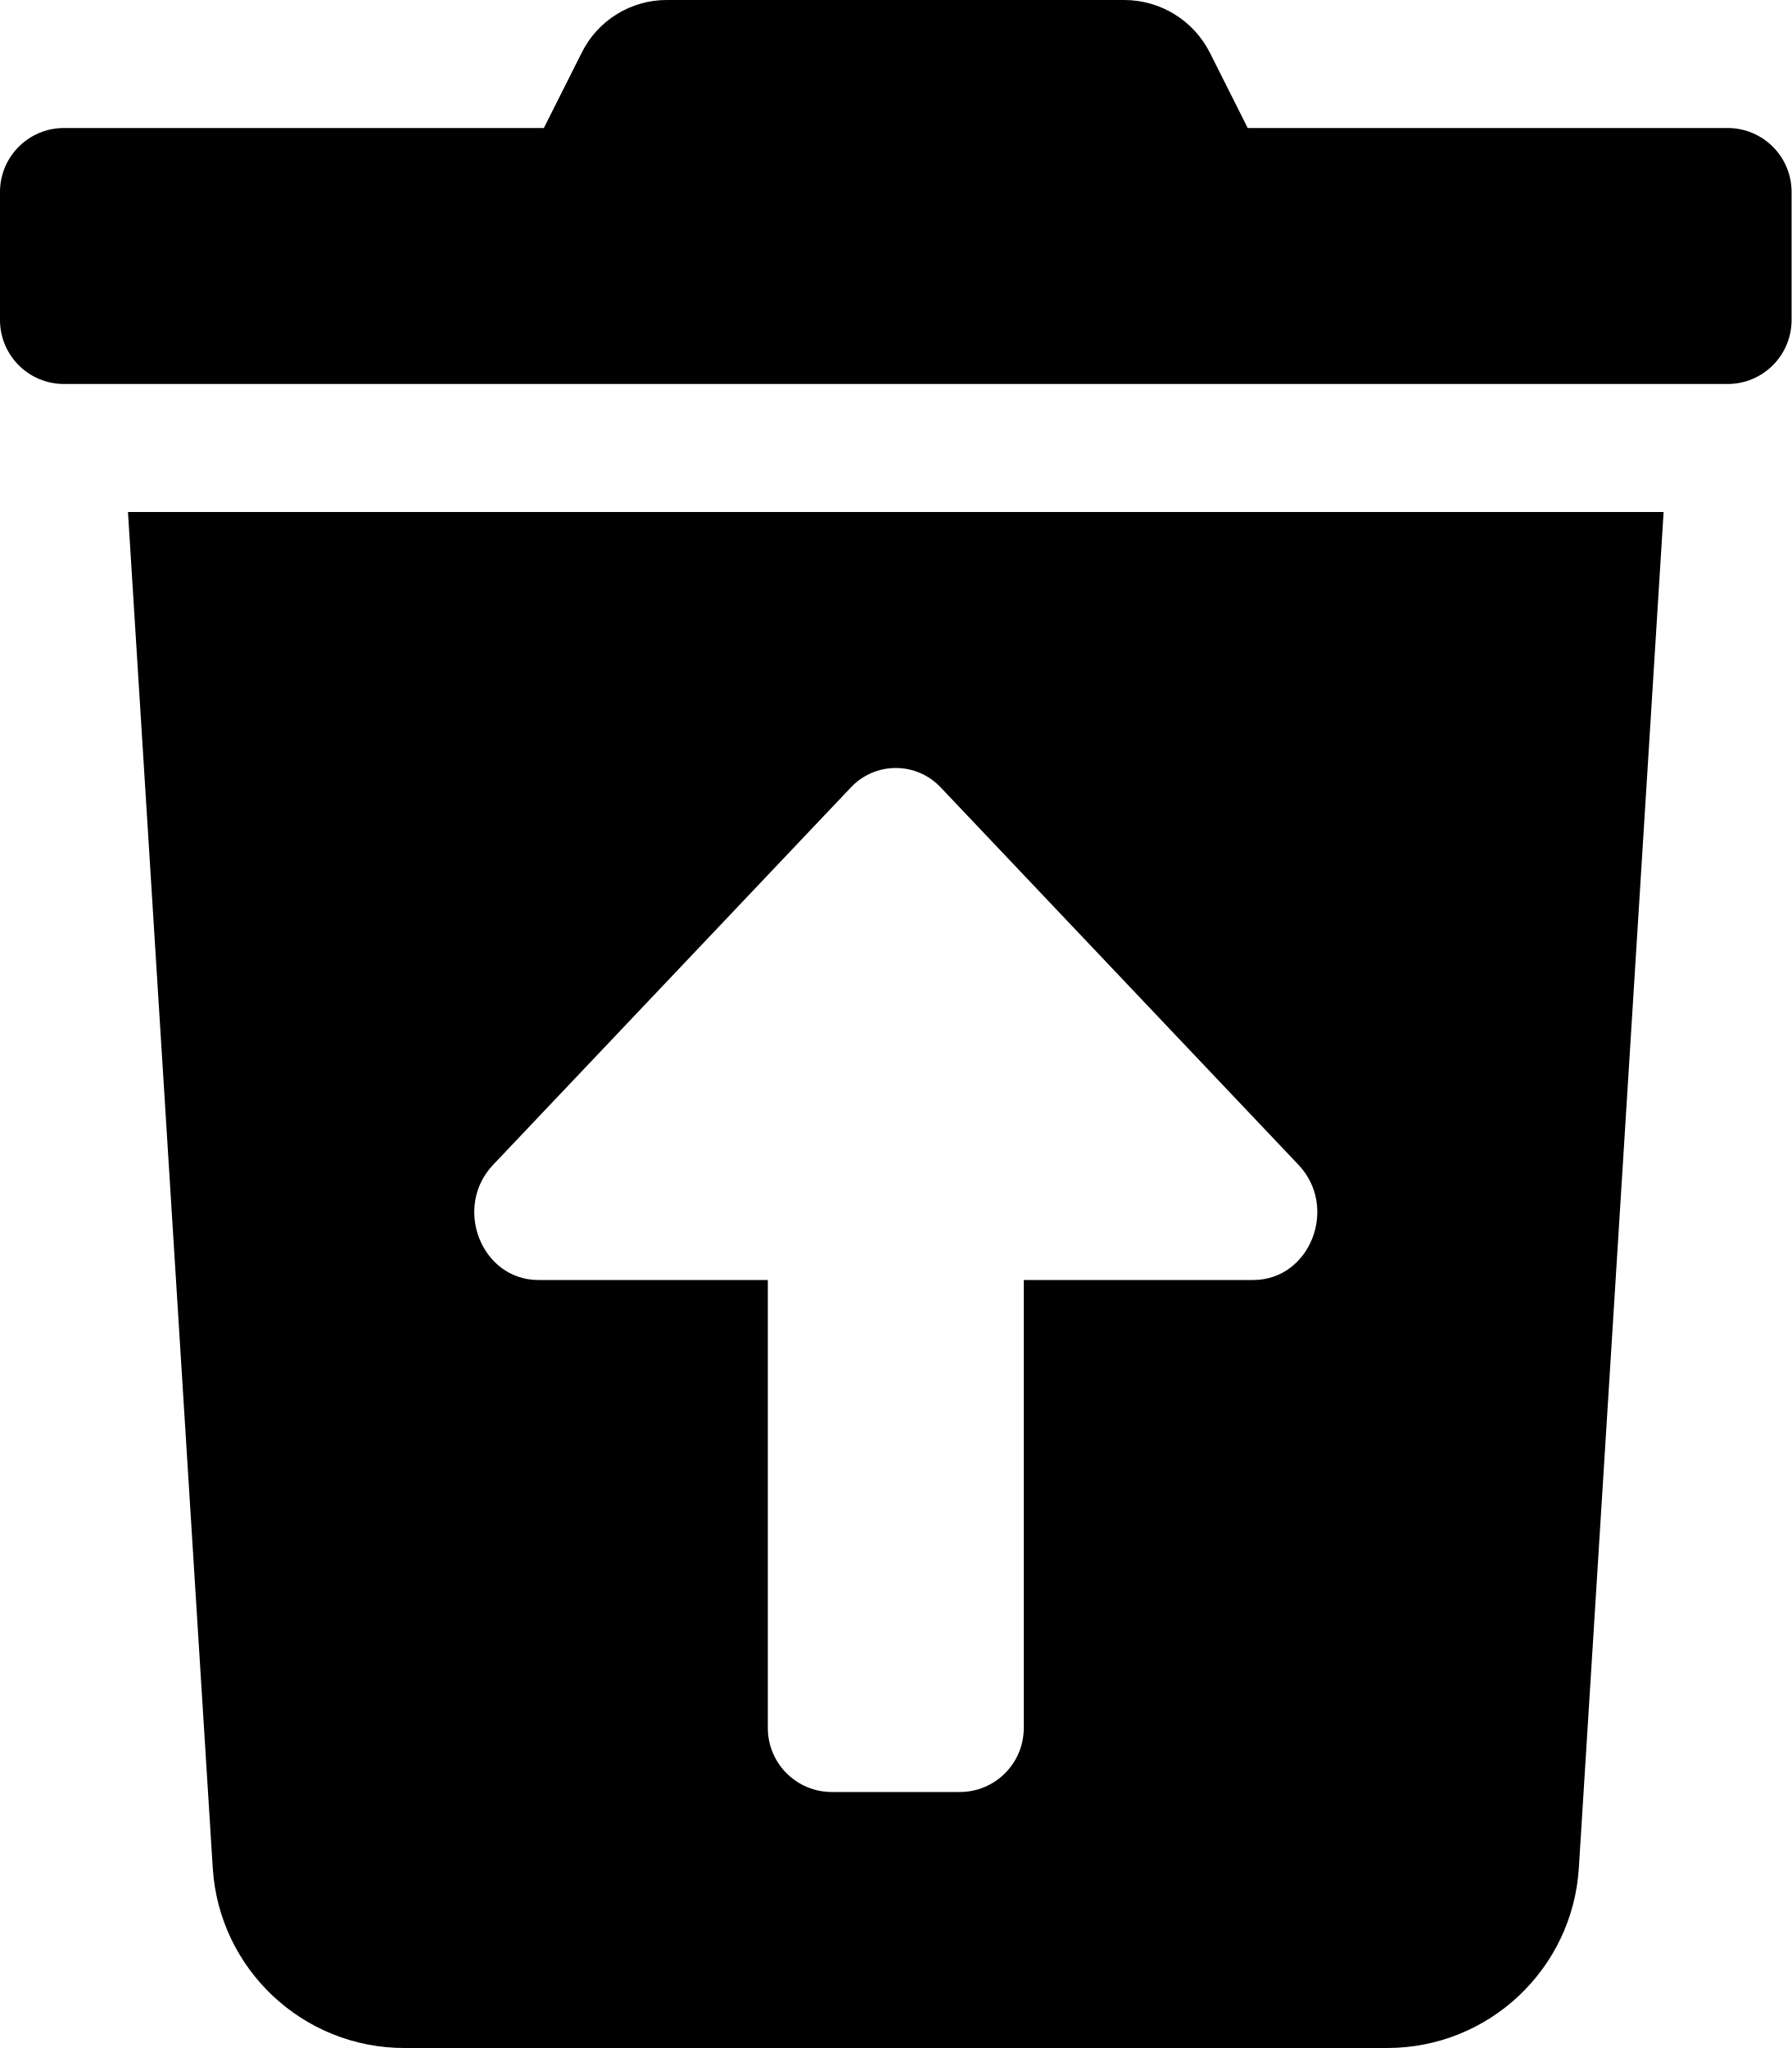
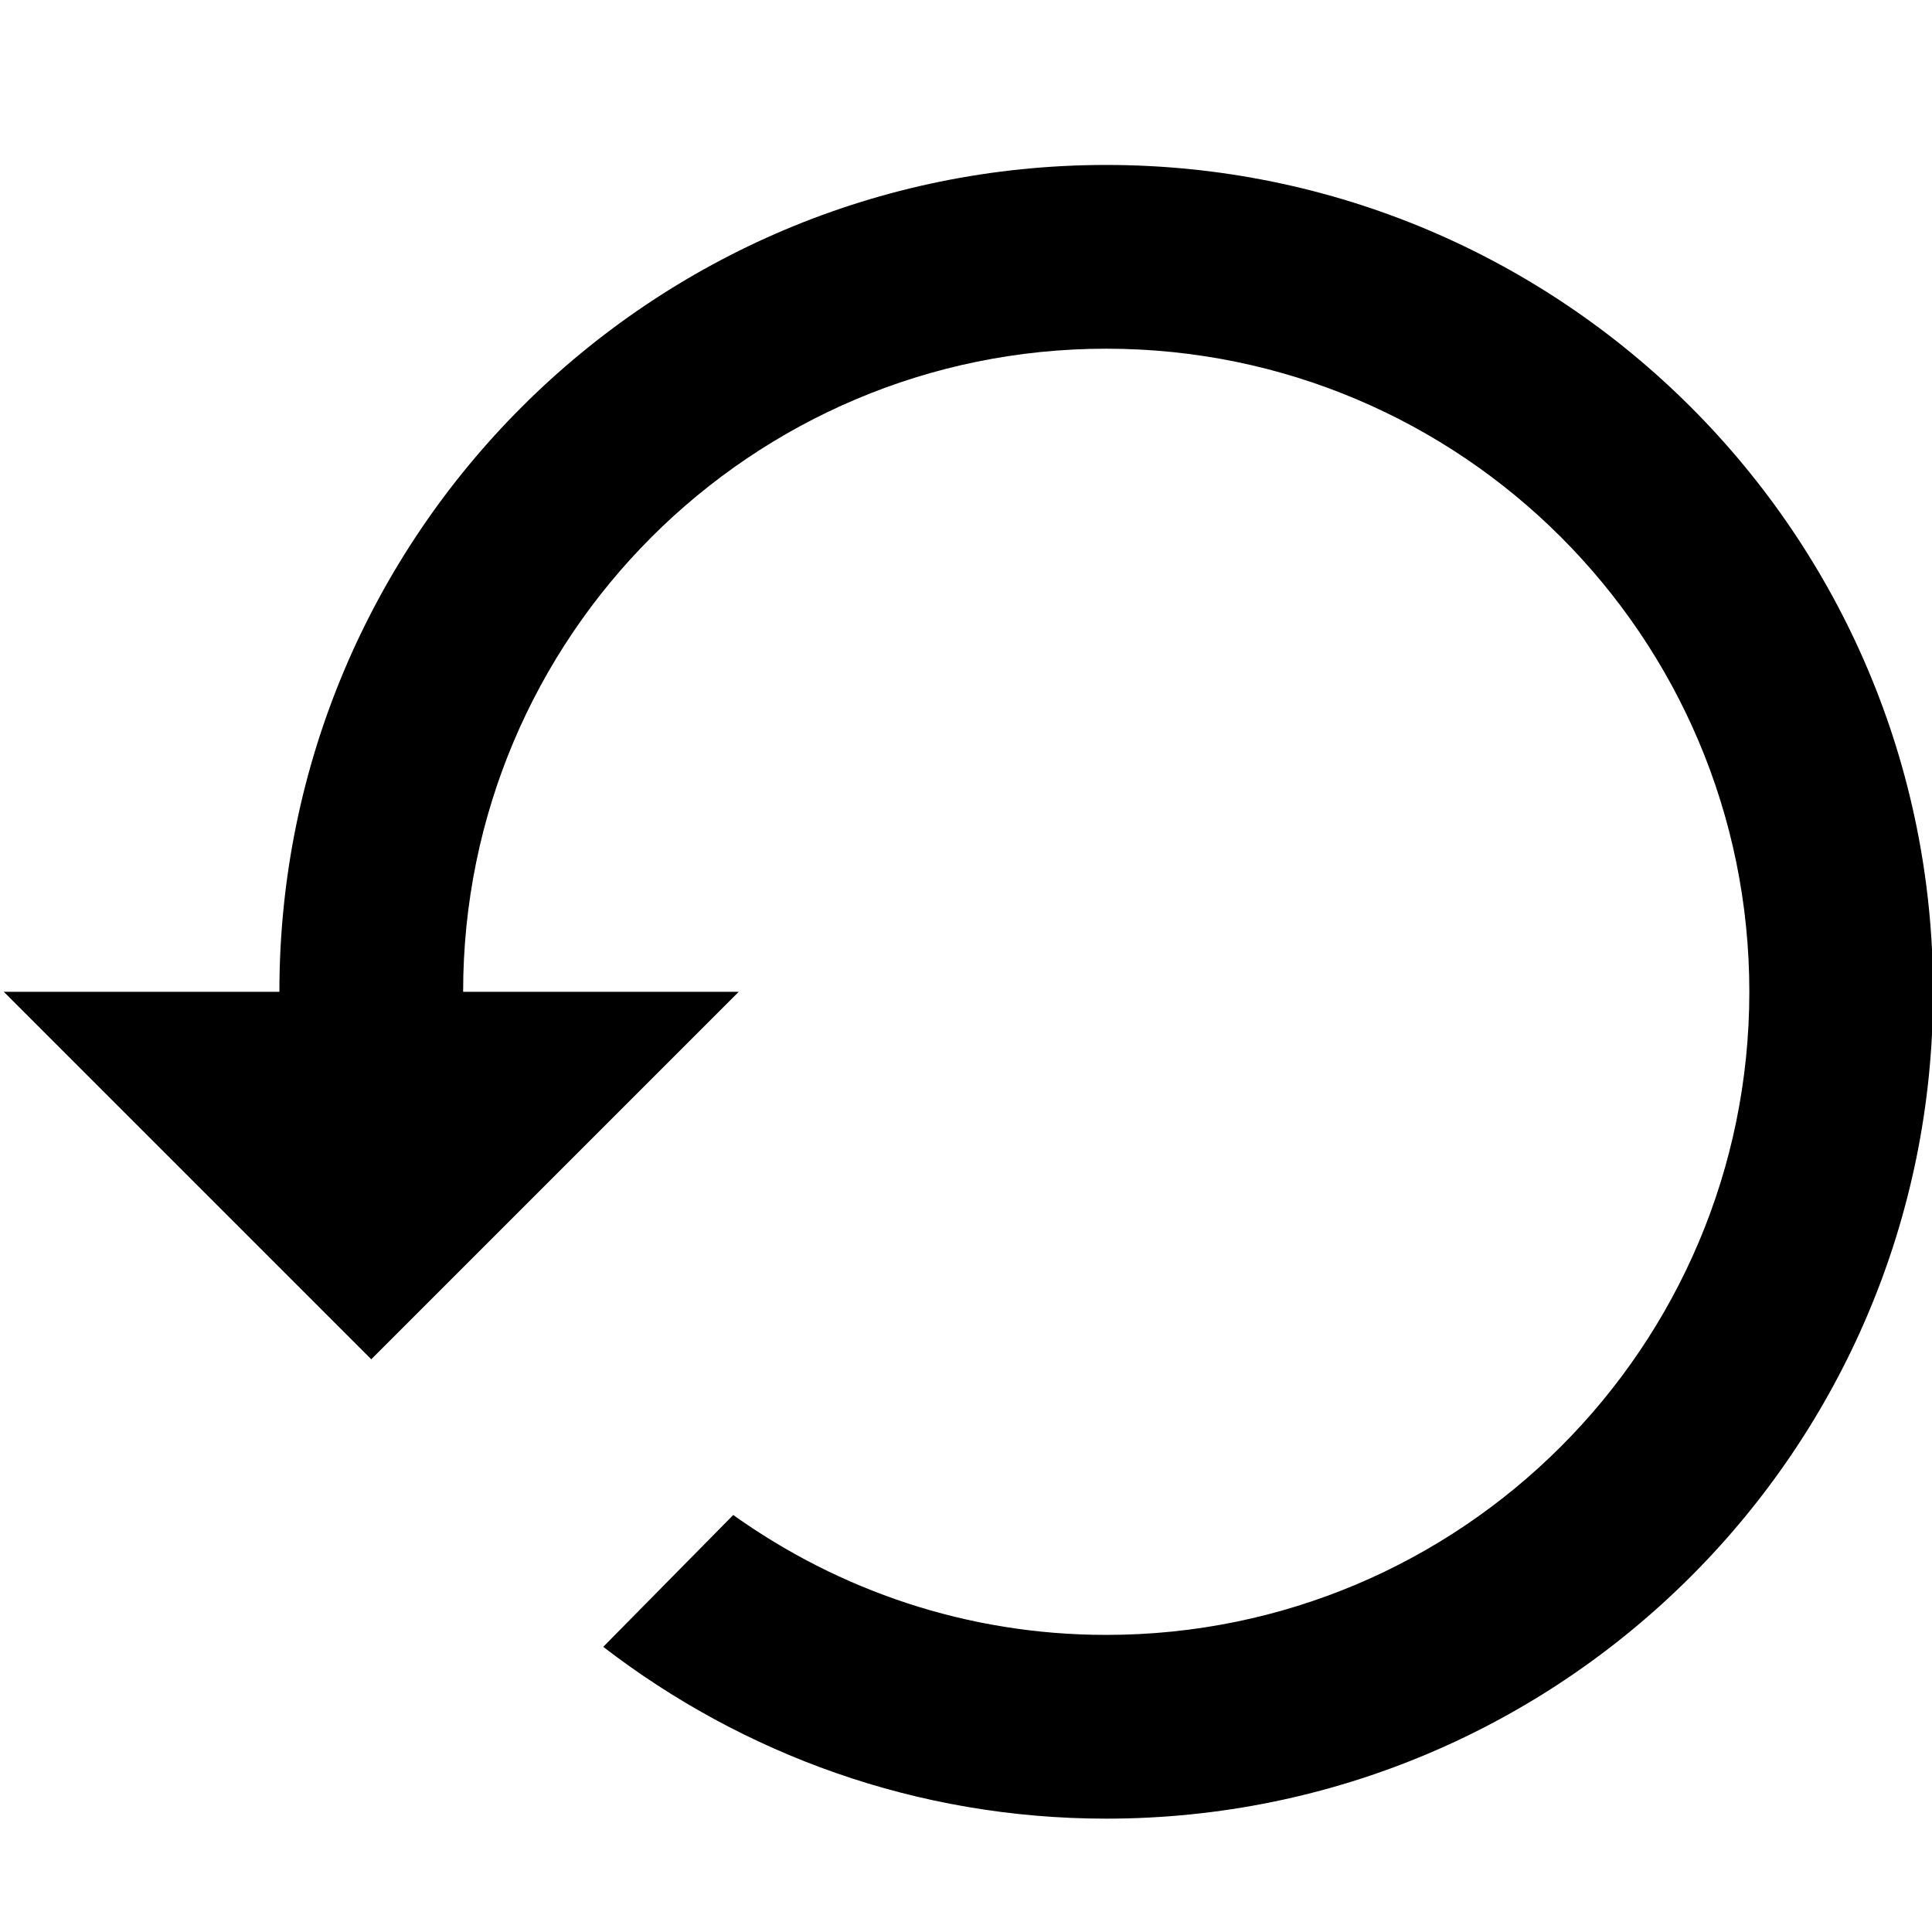
- <svg xmlns="http://www.w3.org/2000/svg" aria-hidden="true" focusable="false" data-prefix="fas" data-icon="trash-restore" class="svg-inline--fa fa-trash-restore fa-w-14" role="img" viewBox="0 0 448 512">
-   <path fill="currentColor" d="M53.2 467a48 48 0 0 0 47.9 45h245.8a48 48 0 0 0 47.9-45L416 128H32zm70.11-175.8l89.38-94.26a15.41 15.41 0 0 1 22.62 0l89.38 94.26c10.08 10.62 2.94 28.8-11.32 28.8H256v112a16 16 0 0 1-16 16h-32a16 16 0 0 1-16-16V320h-57.37c-14.26 0-21.4-18.18-11.32-28.8zM432 32H312l-9.4-18.7A24 24 0 0 0 281.1 0H166.8a23.72 23.72 0 0 0-21.4 13.3L136 32H16A16 16 0 0 0 0 48v32a16 16 0 0 0 16 16h416a16 16 0 0 0 16-16V48a16 16 0 0 0-16-16z" />
+ <svg xmlns="http://www.w3.org/2000/svg" version="1.1" id="Layer_1" x="0px" y="0px" width="512px" height="512px" viewBox="0 0 512 512" enable-background="new 0 0 512 512" xml:space="preserve">
+   <g>
+     <g>
+       <path d="M293.163,43.714c-121.004,0-219.122,98.118-219.122,219.122H1l97.387,97.389l97.389-97.389h-73.041    c0-94.1,76.328-170.427,170.428-170.427c94.101,0,170.429,76.328,170.429,170.427c0,94.102-76.328,170.43-170.429,170.43    c-36.886,0-70.85-11.809-98.848-31.773l-34.451,34.939c37.008,28.486,83.145,45.529,133.299,45.529    c121.005,0,219.123-98.119,219.123-219.125C512.286,141.832,414.168,43.714,293.163,43.714z" />
+     </g>
+   </g>
</svg>
